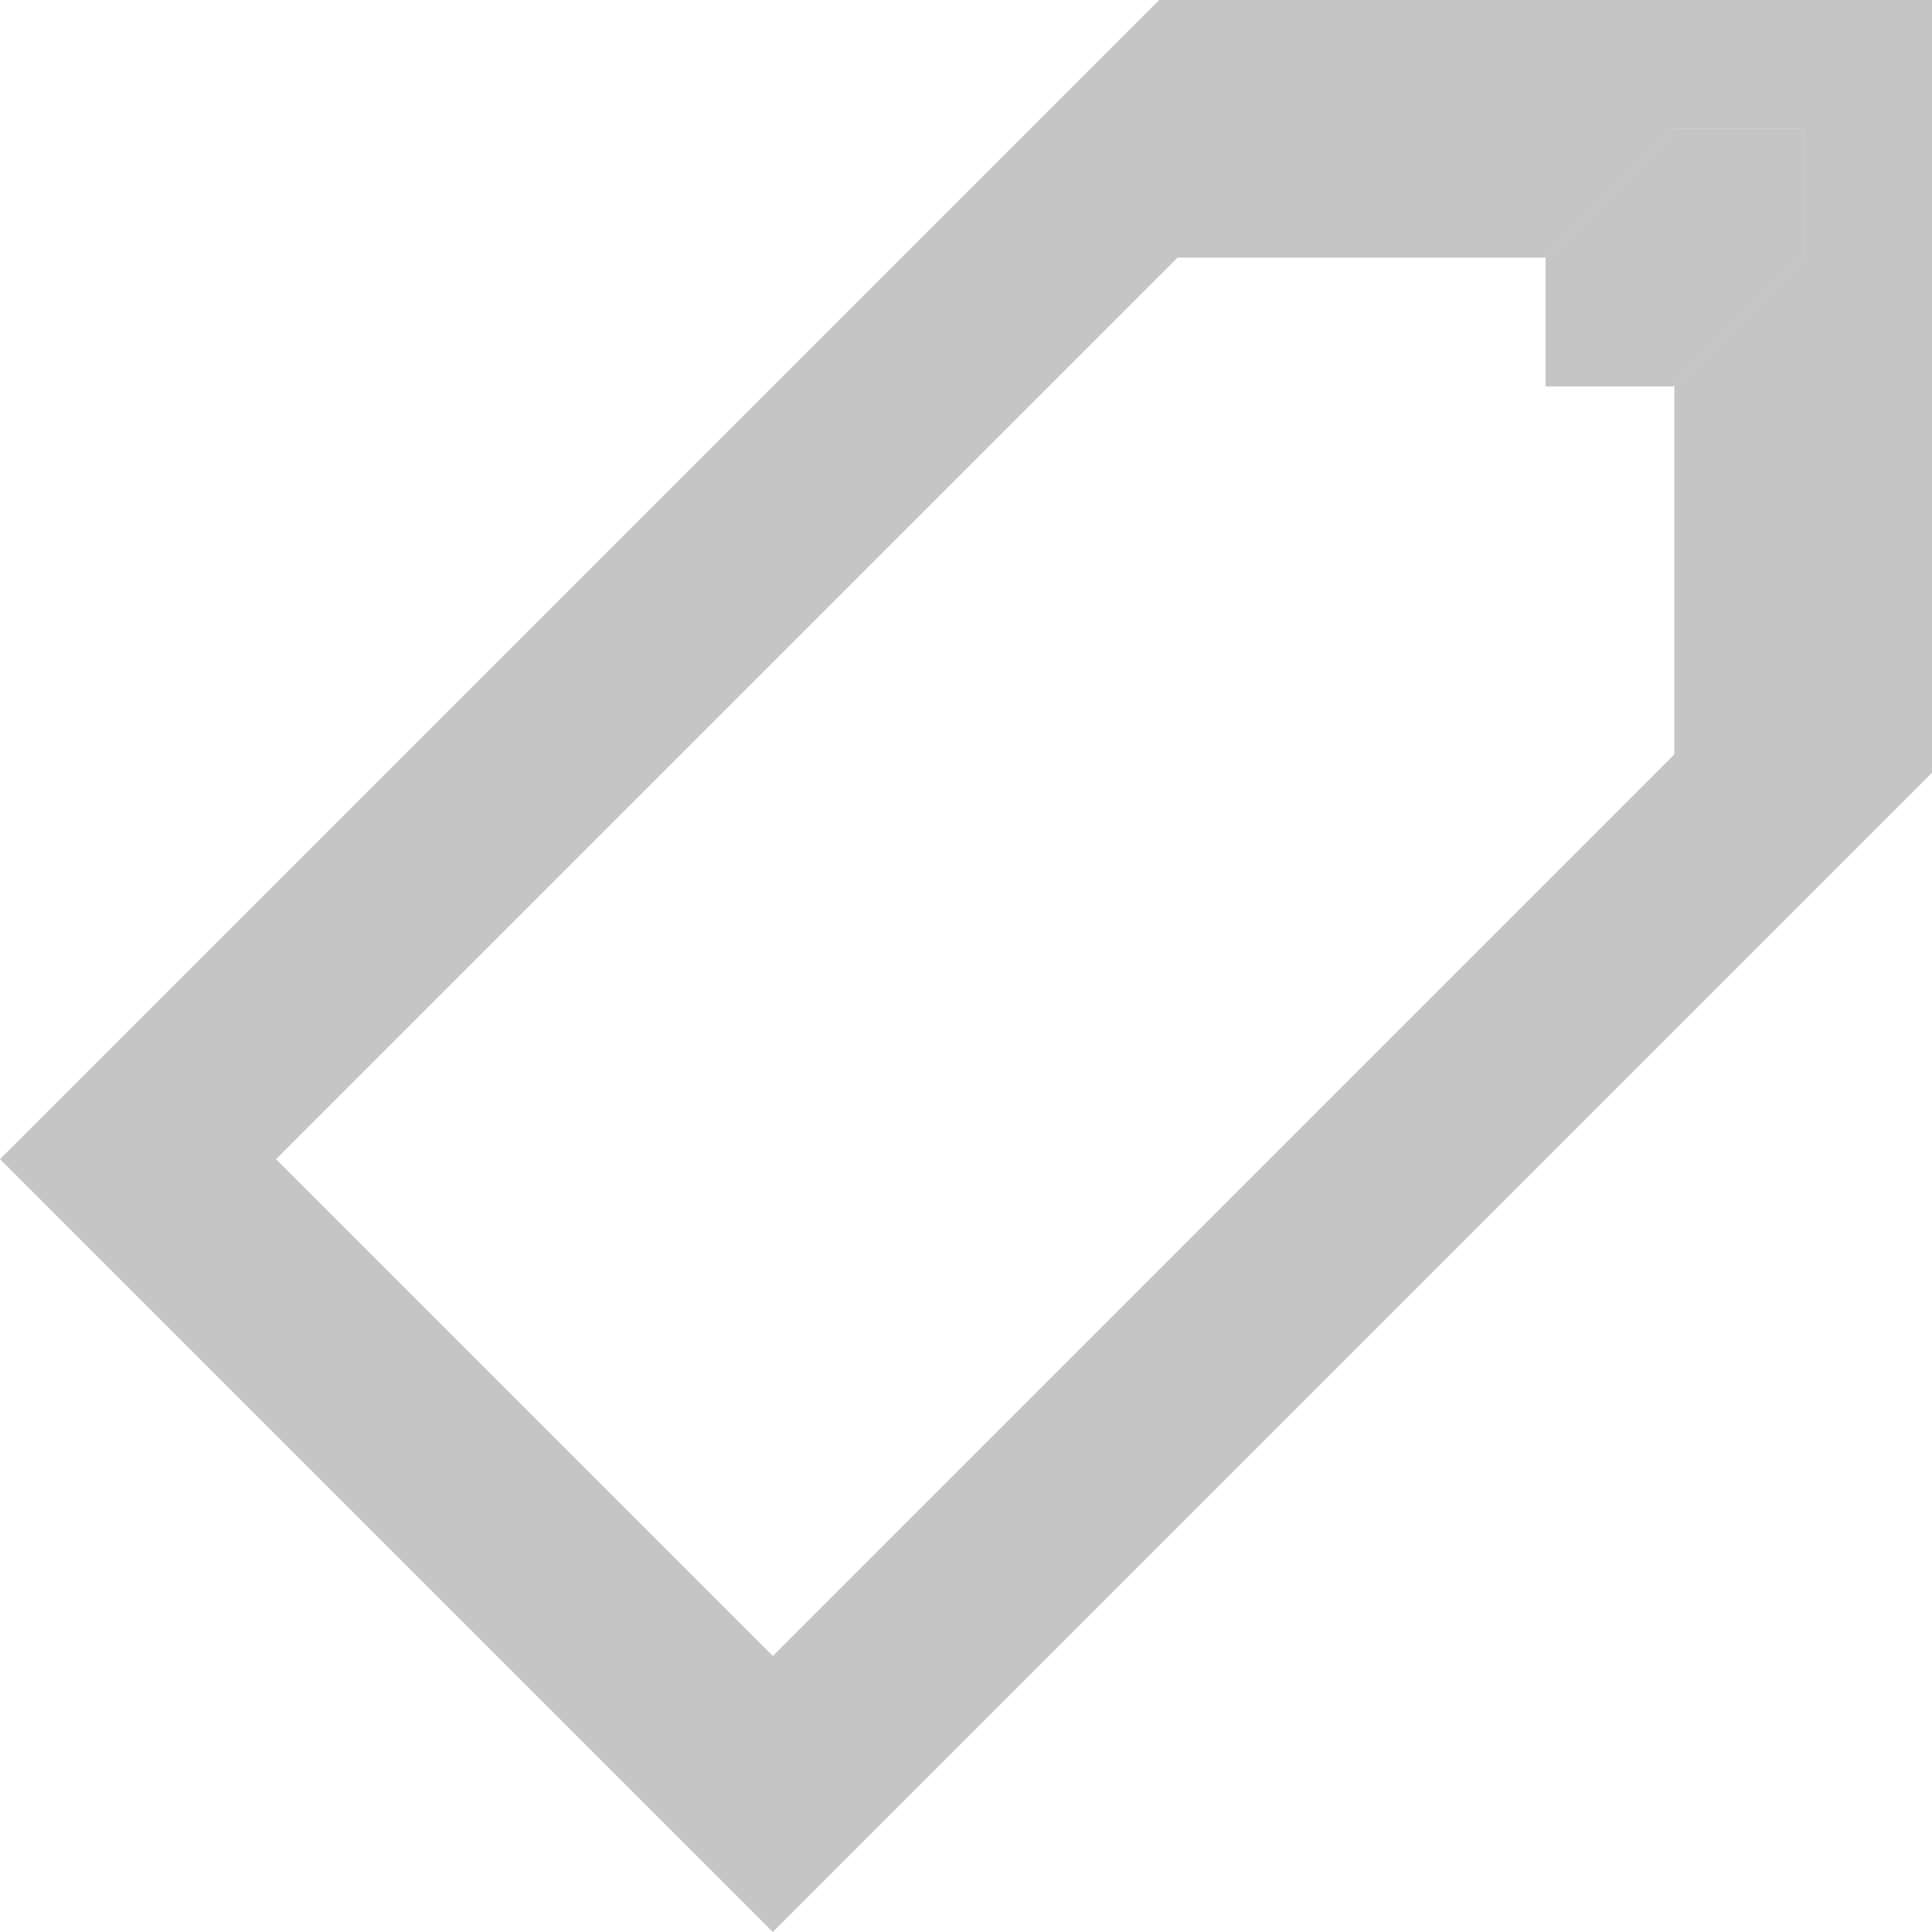
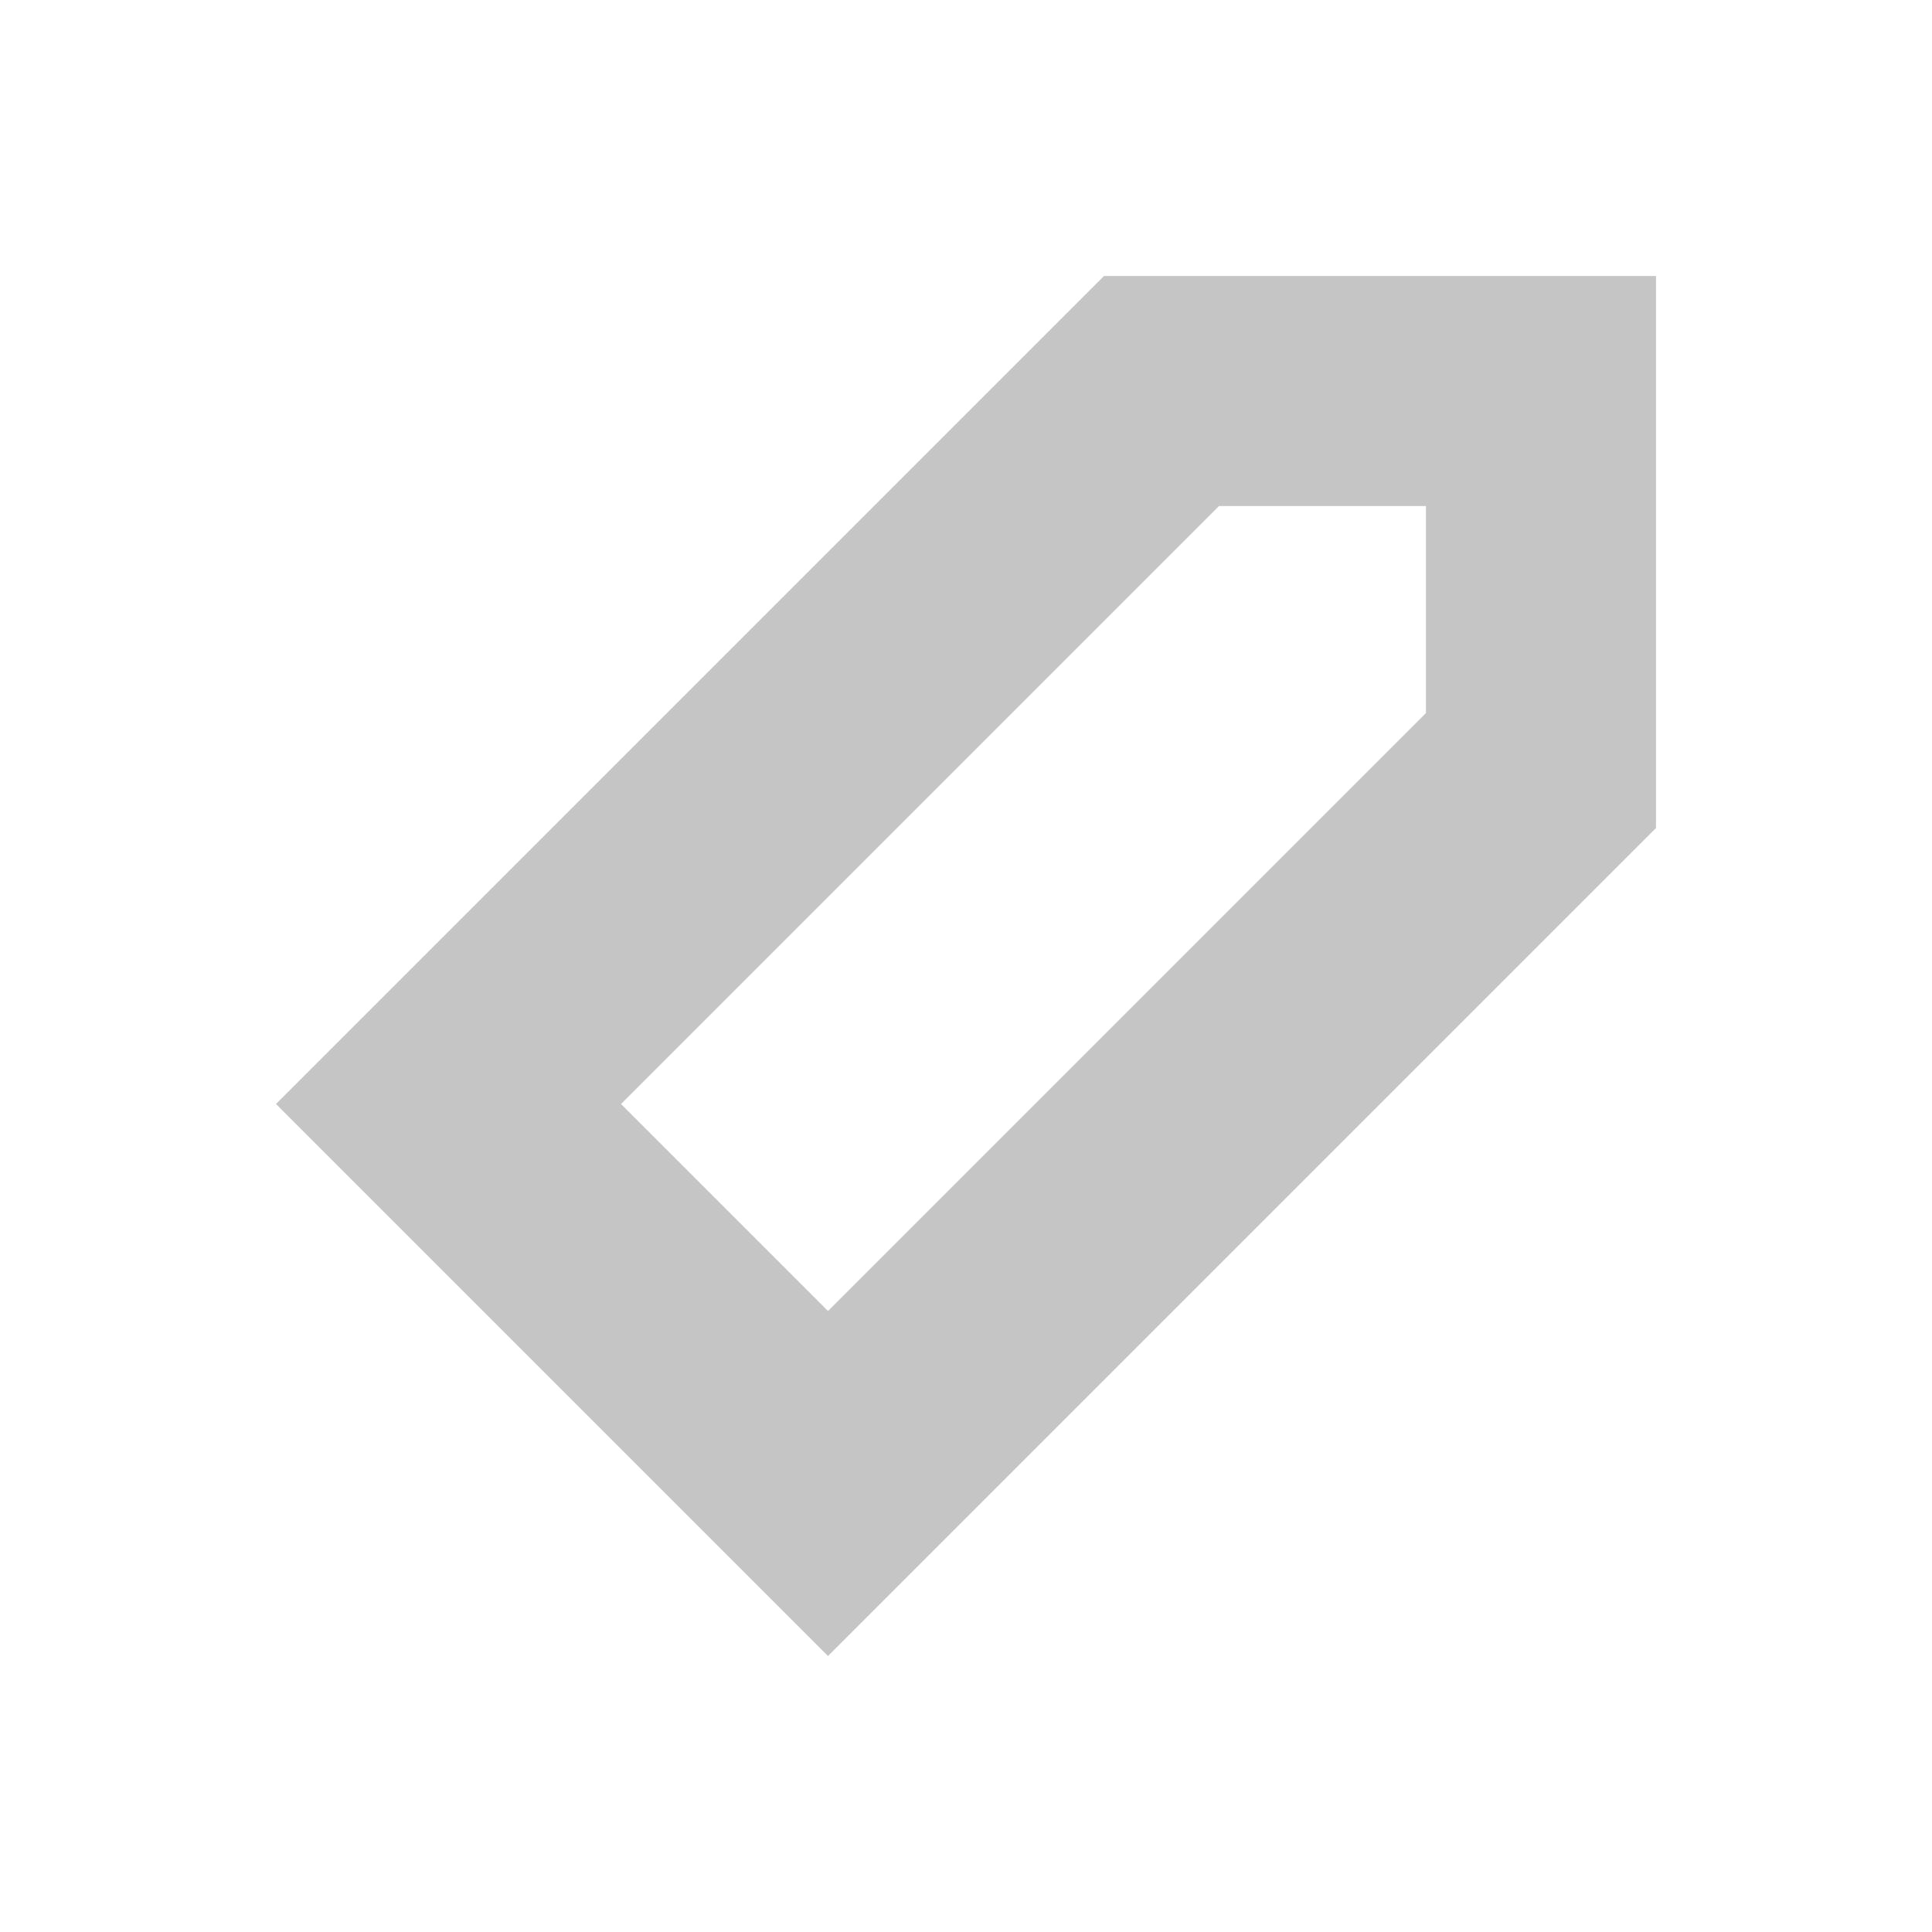
<svg xmlns="http://www.w3.org/2000/svg" width="14" height="14" viewBox="0 0 14 14" fill="none">
-   <path d="M13.067 0.933H12.133L11.2 1.867V2.8H12.133L13.067 1.867V0.933Z" fill="#C5C5C5" />
-   <path fill-rule="evenodd" clip-rule="evenodd" d="M5.6 14L14 5.6V0H8.4L0 8.4L5.6 14ZM12.133 0.933H13.067V1.867L12.133 2.8V5.467L5.6 12L2 8.4L8.533 1.867H11.2L12.133 0.933Z" fill="#C5C5C5" />
-   <path fill-rule="evenodd" clip-rule="evenodd" d="M12.133 0.933H13.067V1.867L12.133 2.8H11.2V1.867L12.133 0.933Z" fill="#C5C5C5" />
+   <path fill-rule="evenodd" clip-rule="evenodd" d="M6 12L12 6V2H8L2 8L6 12ZM6 9.5L4.5 8L8.833 3.667H10.333V5.167L6 9.5Z" fill="#C5C5C5" />
</svg>
